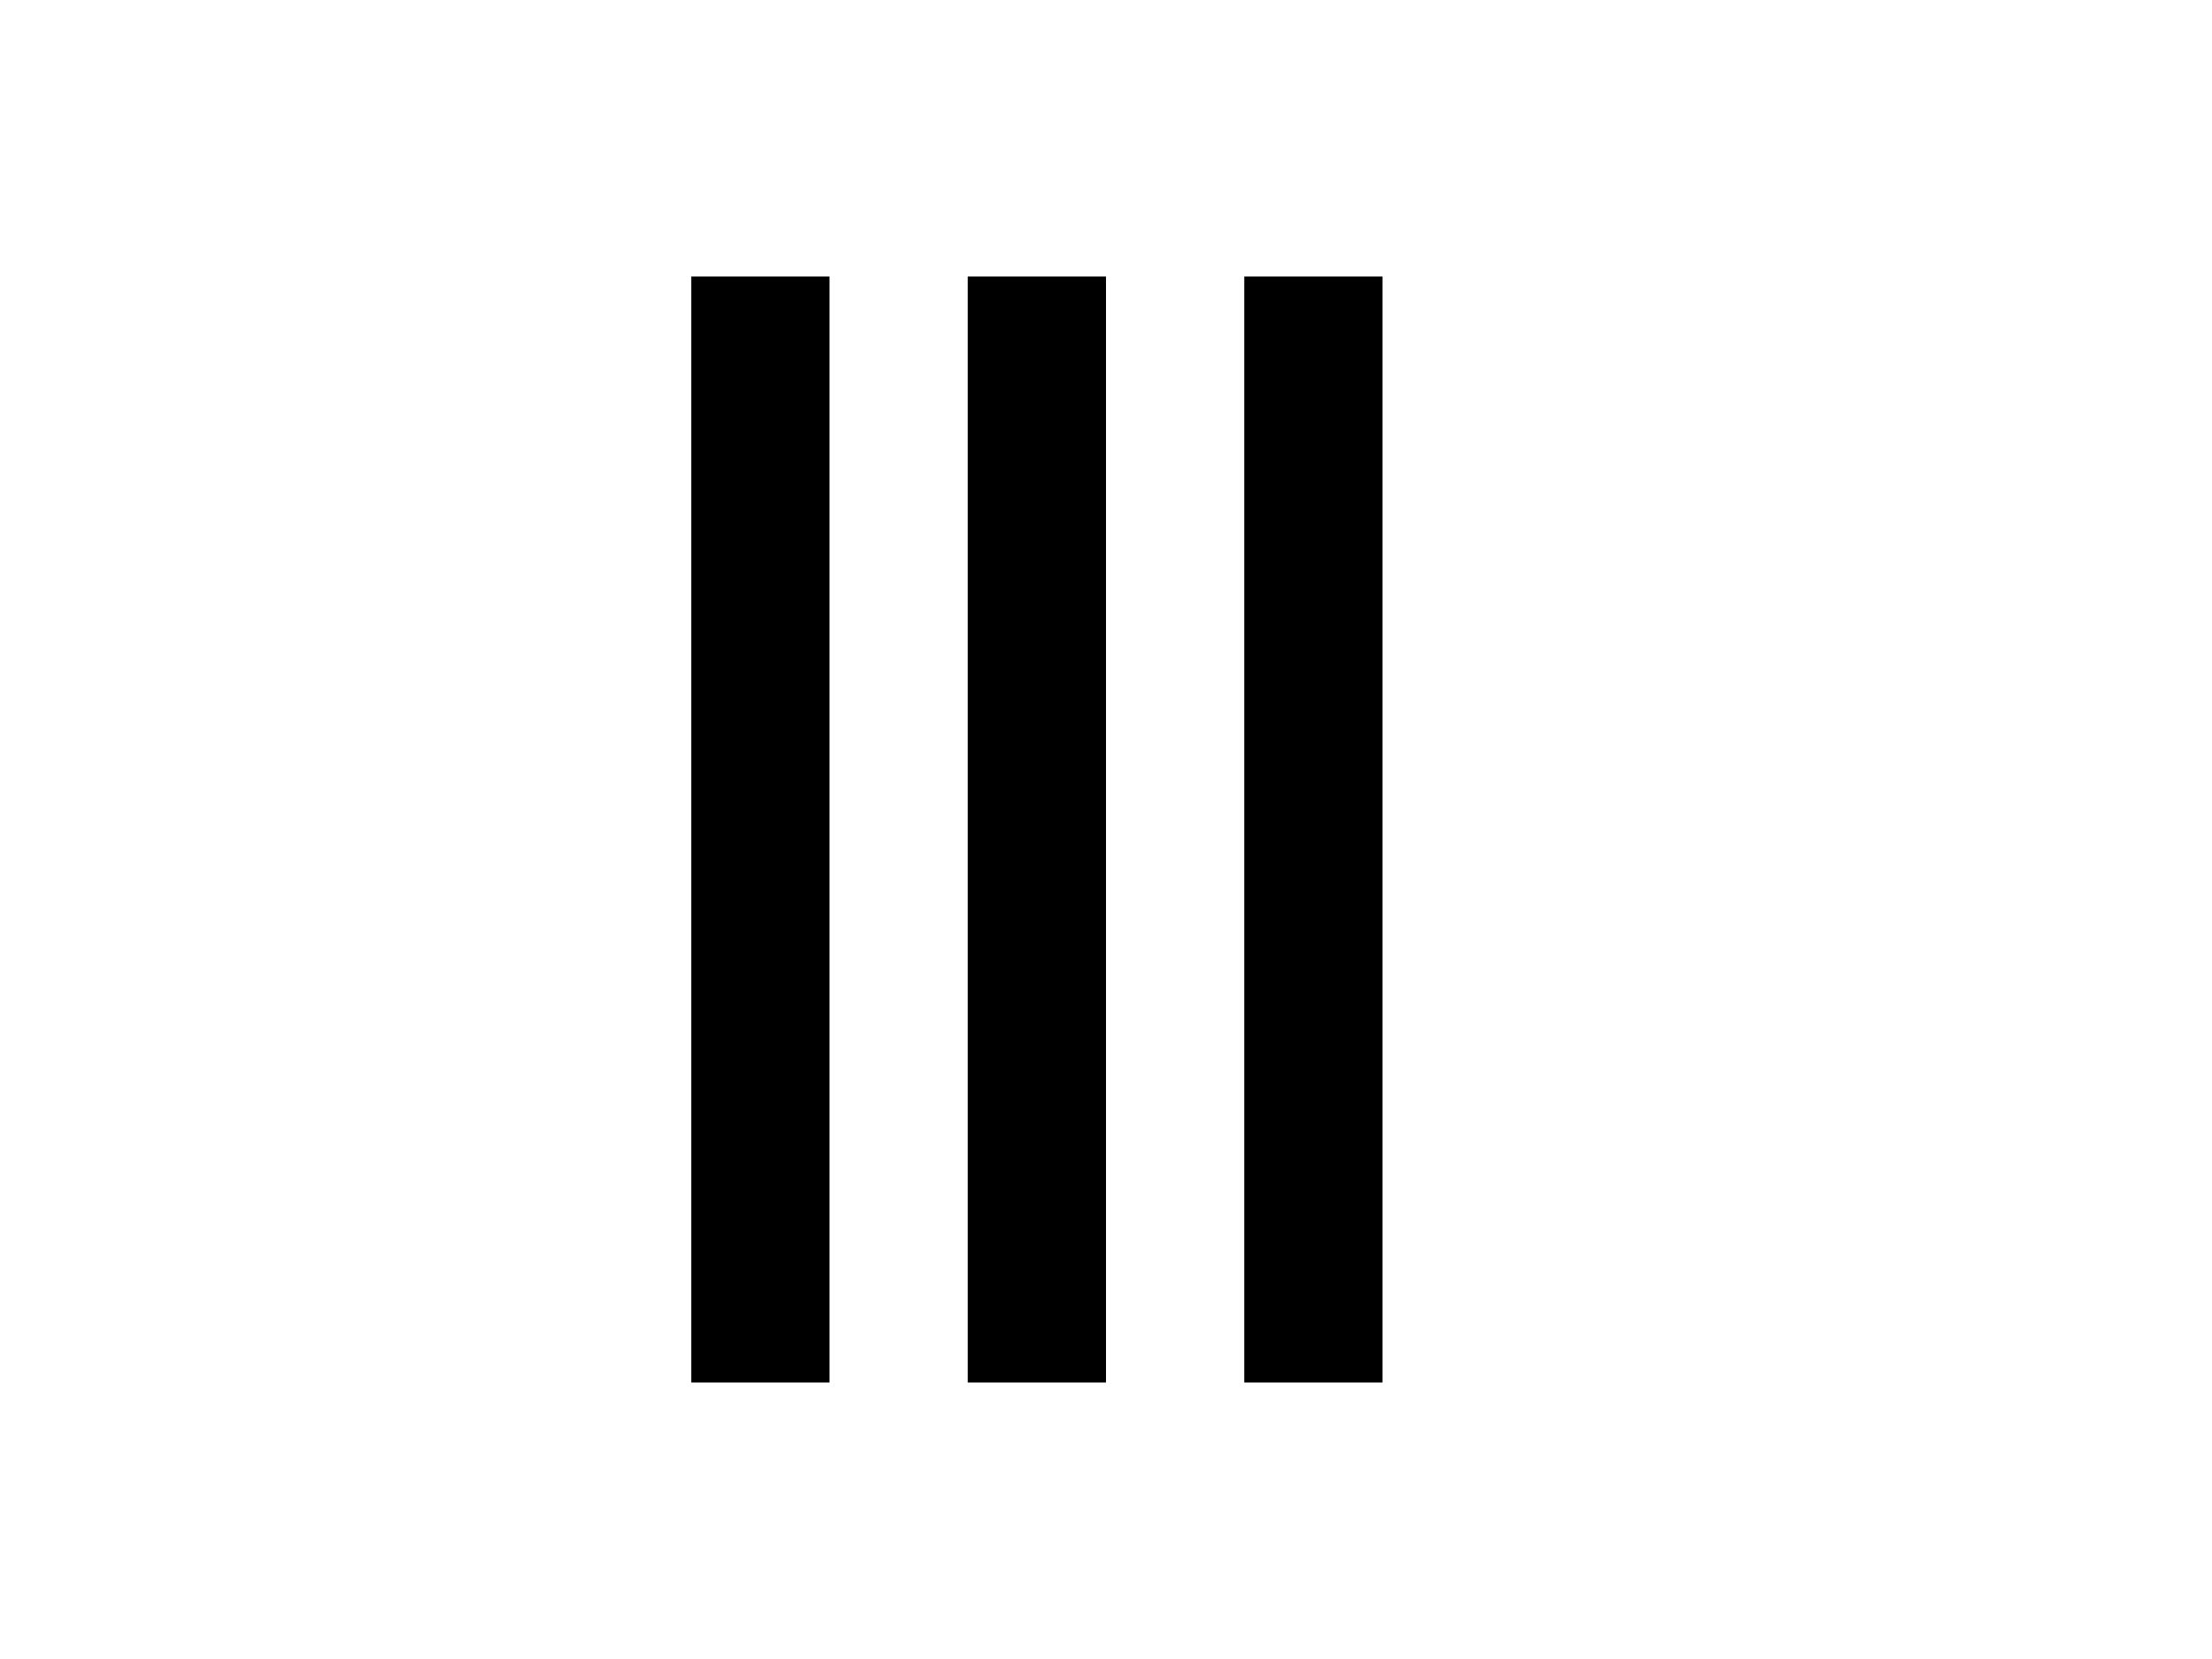
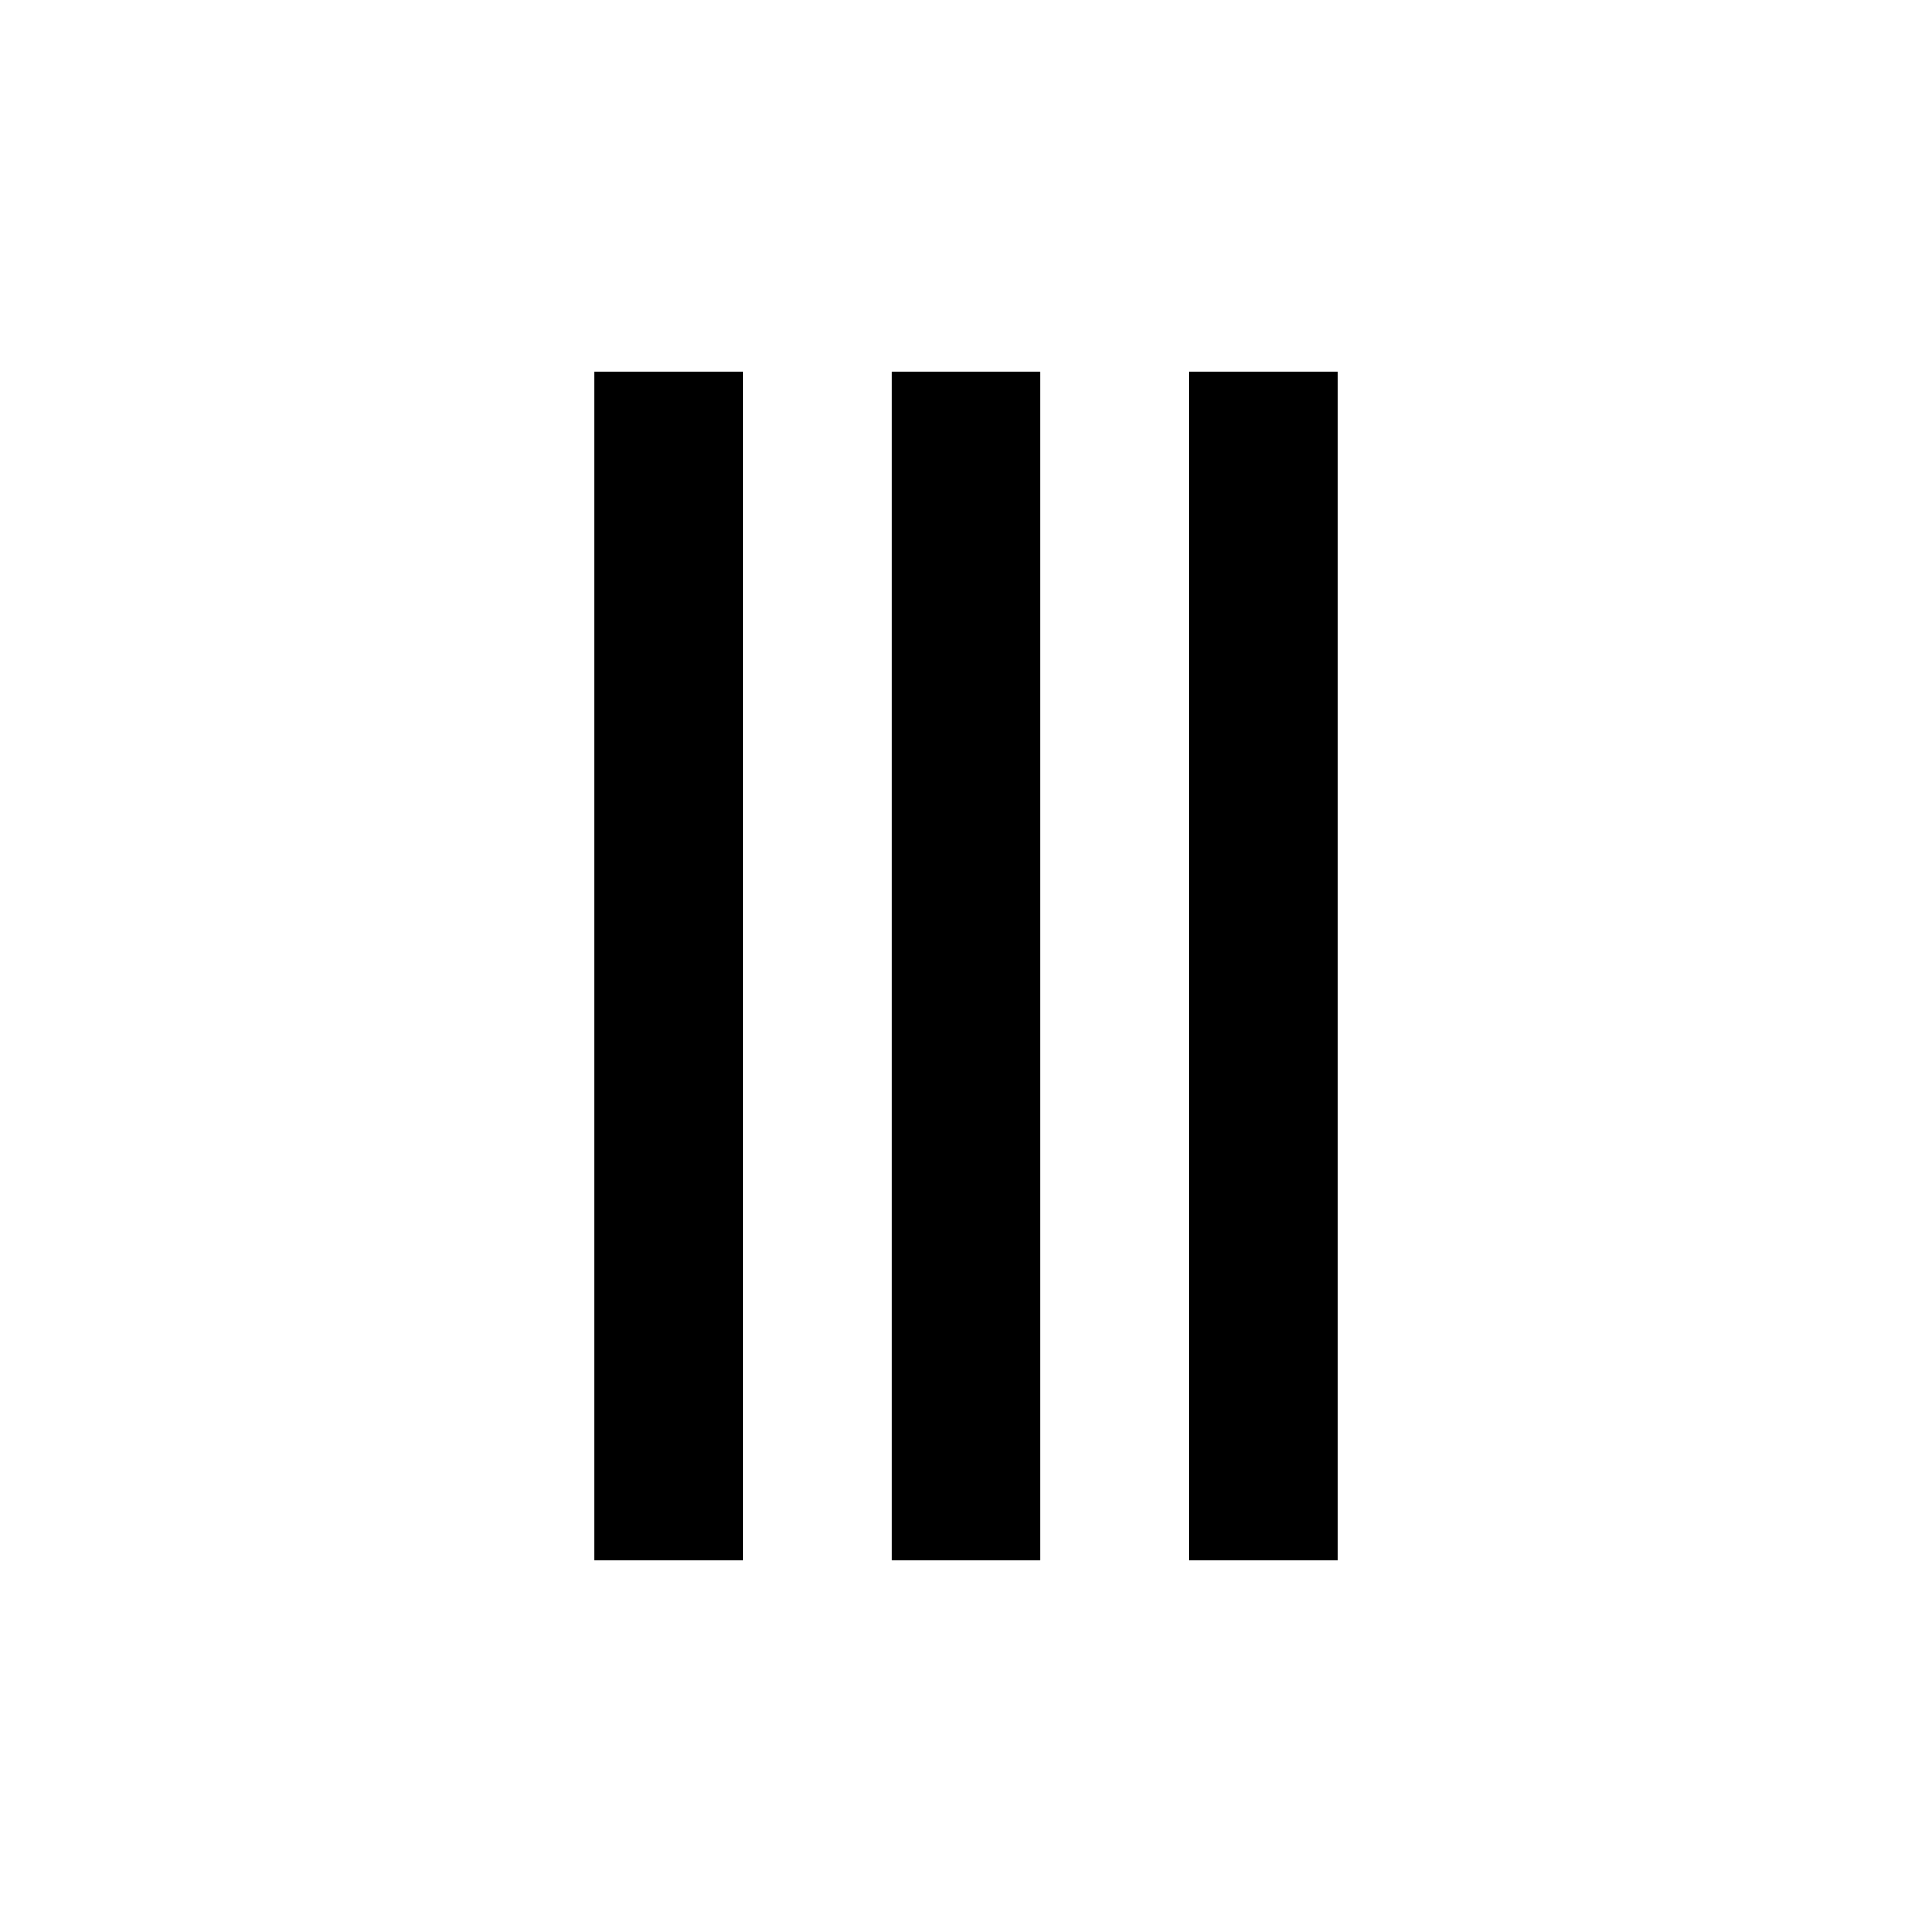
- <svg xmlns="http://www.w3.org/2000/svg" viewBox="0 0 14 12" width="64" height="48">
+ <svg xmlns="http://www.w3.org/2000/svg" viewBox="0 0 13 12" width="48" height="48">
  <path d="M 4 2 l 0 8 l 1 0 l 0 -8 l -1 0 m 2 0 l 0 8 l 1 0 l 0 -8 l 0 0 l -1 0 m 2 0 l 0 8 l 1 0 l 0 -8 l -1 0" />
</svg>
